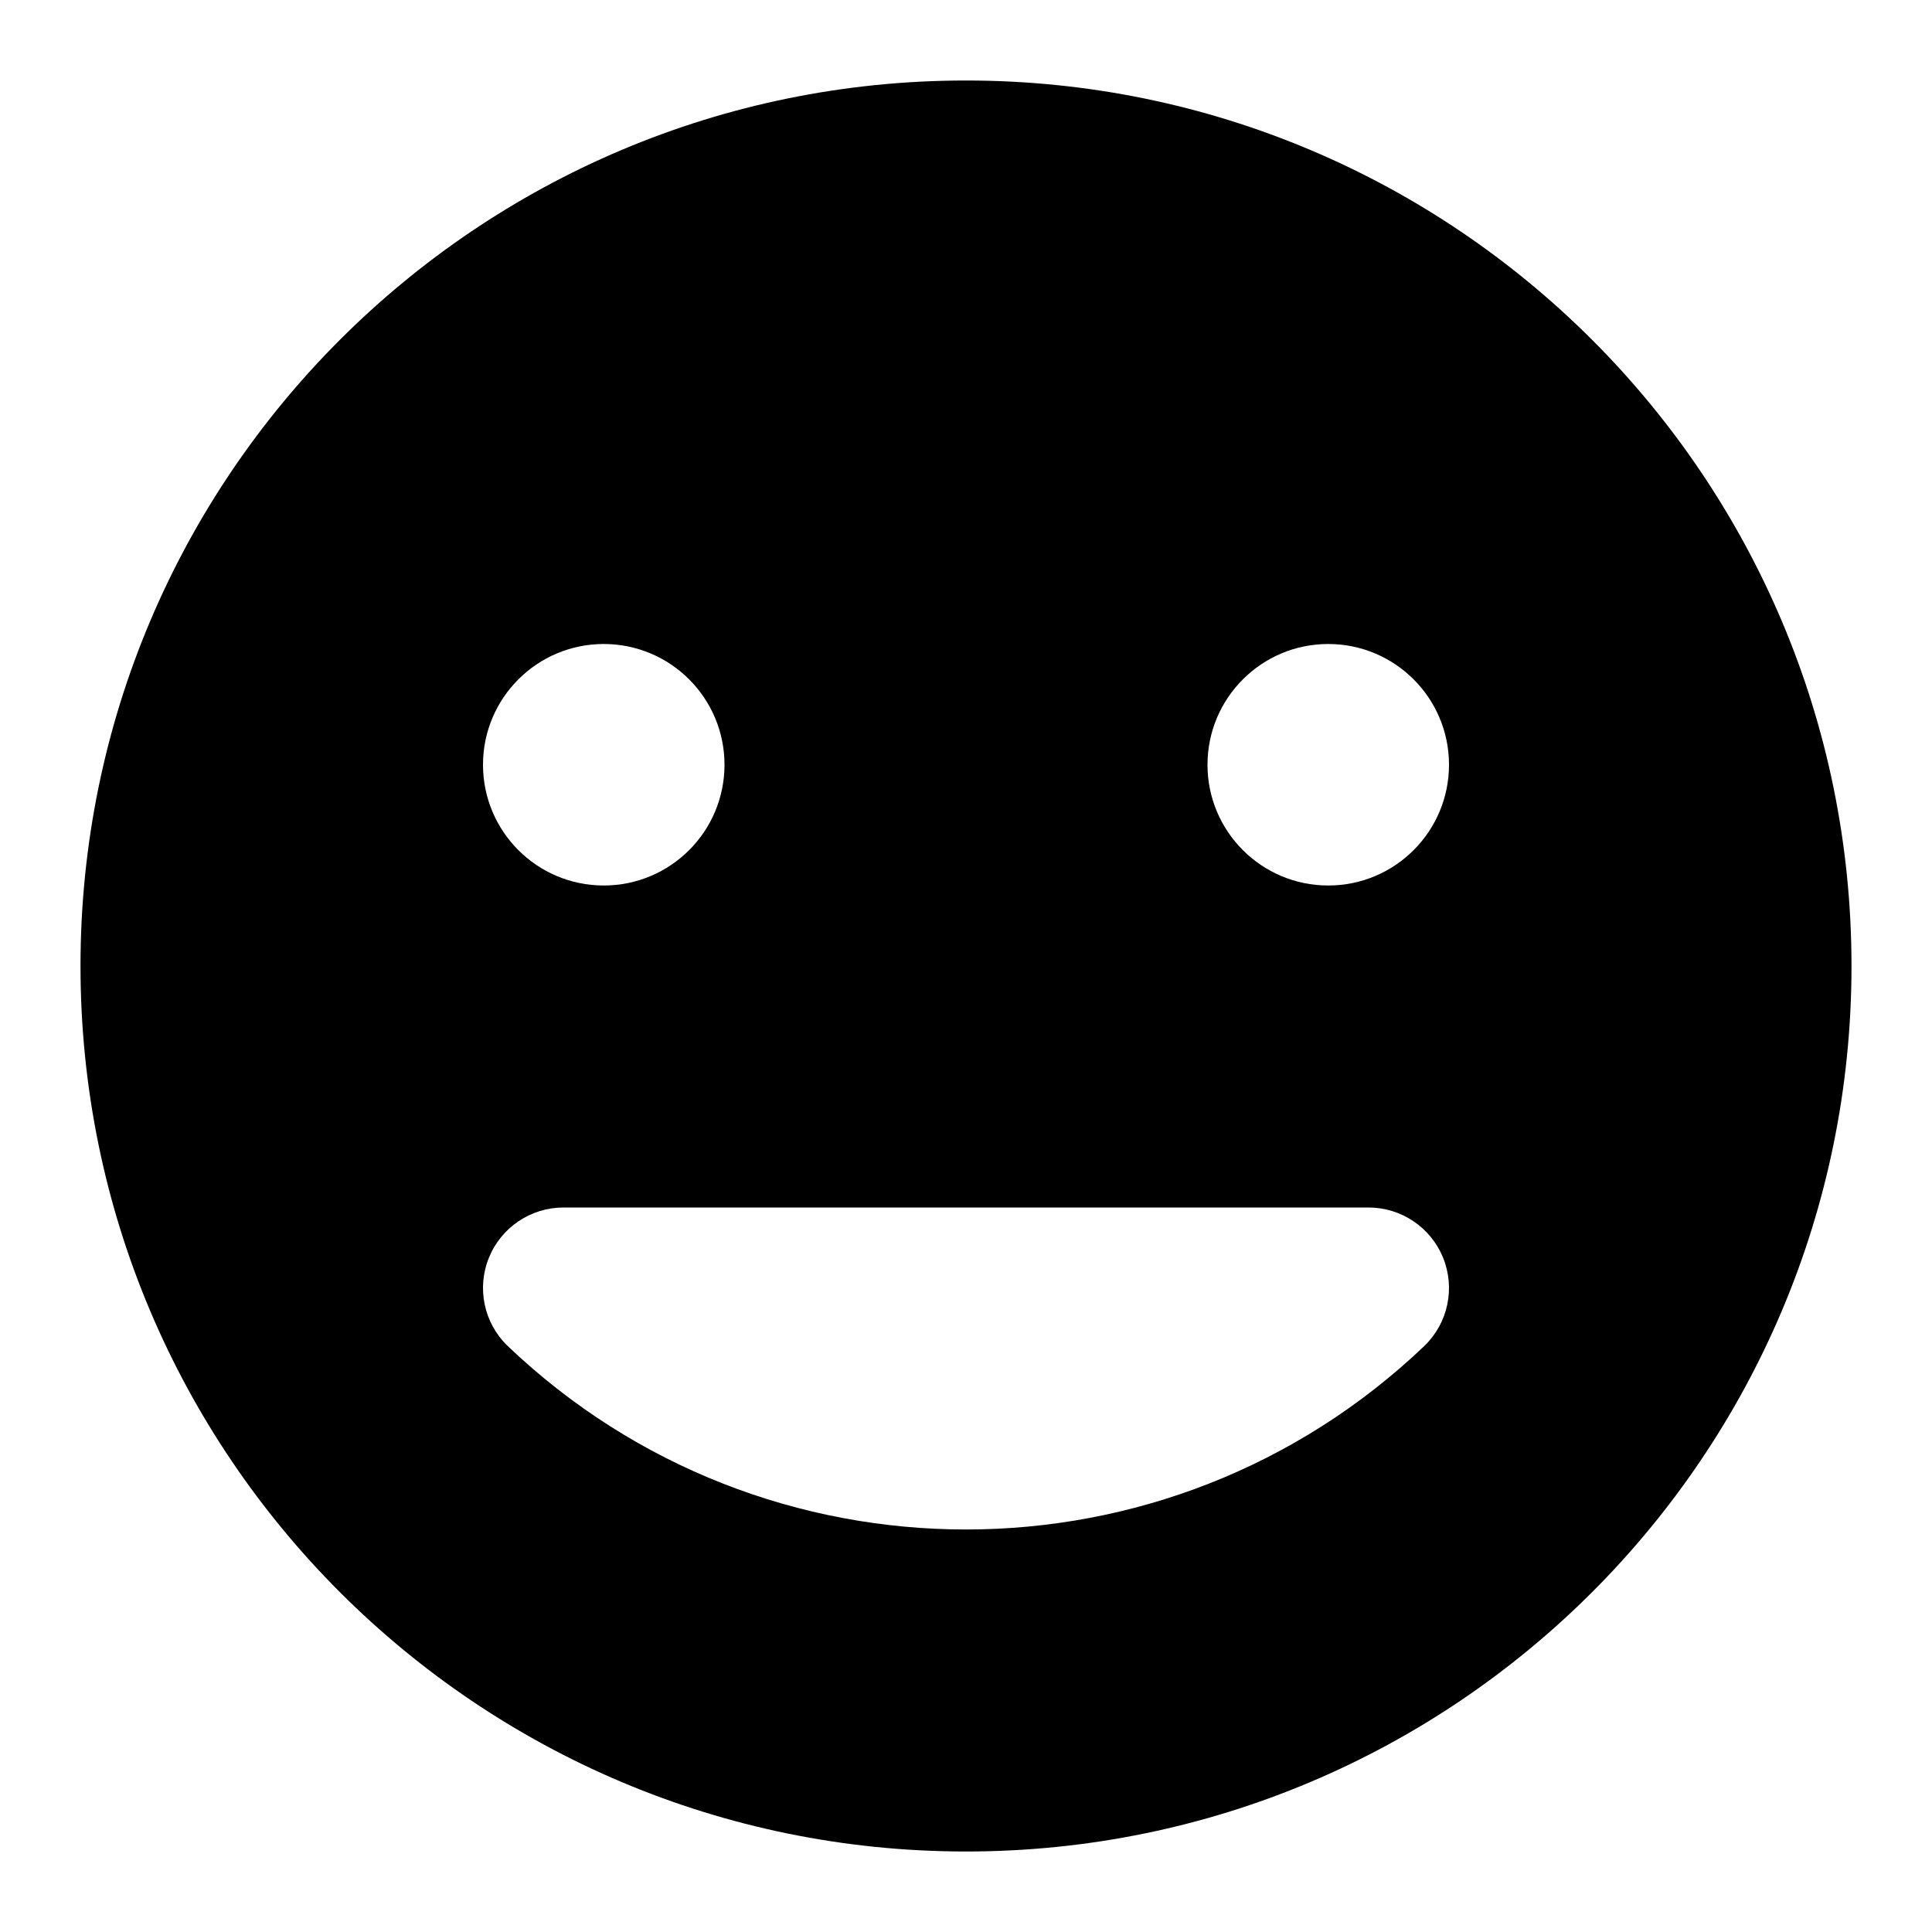
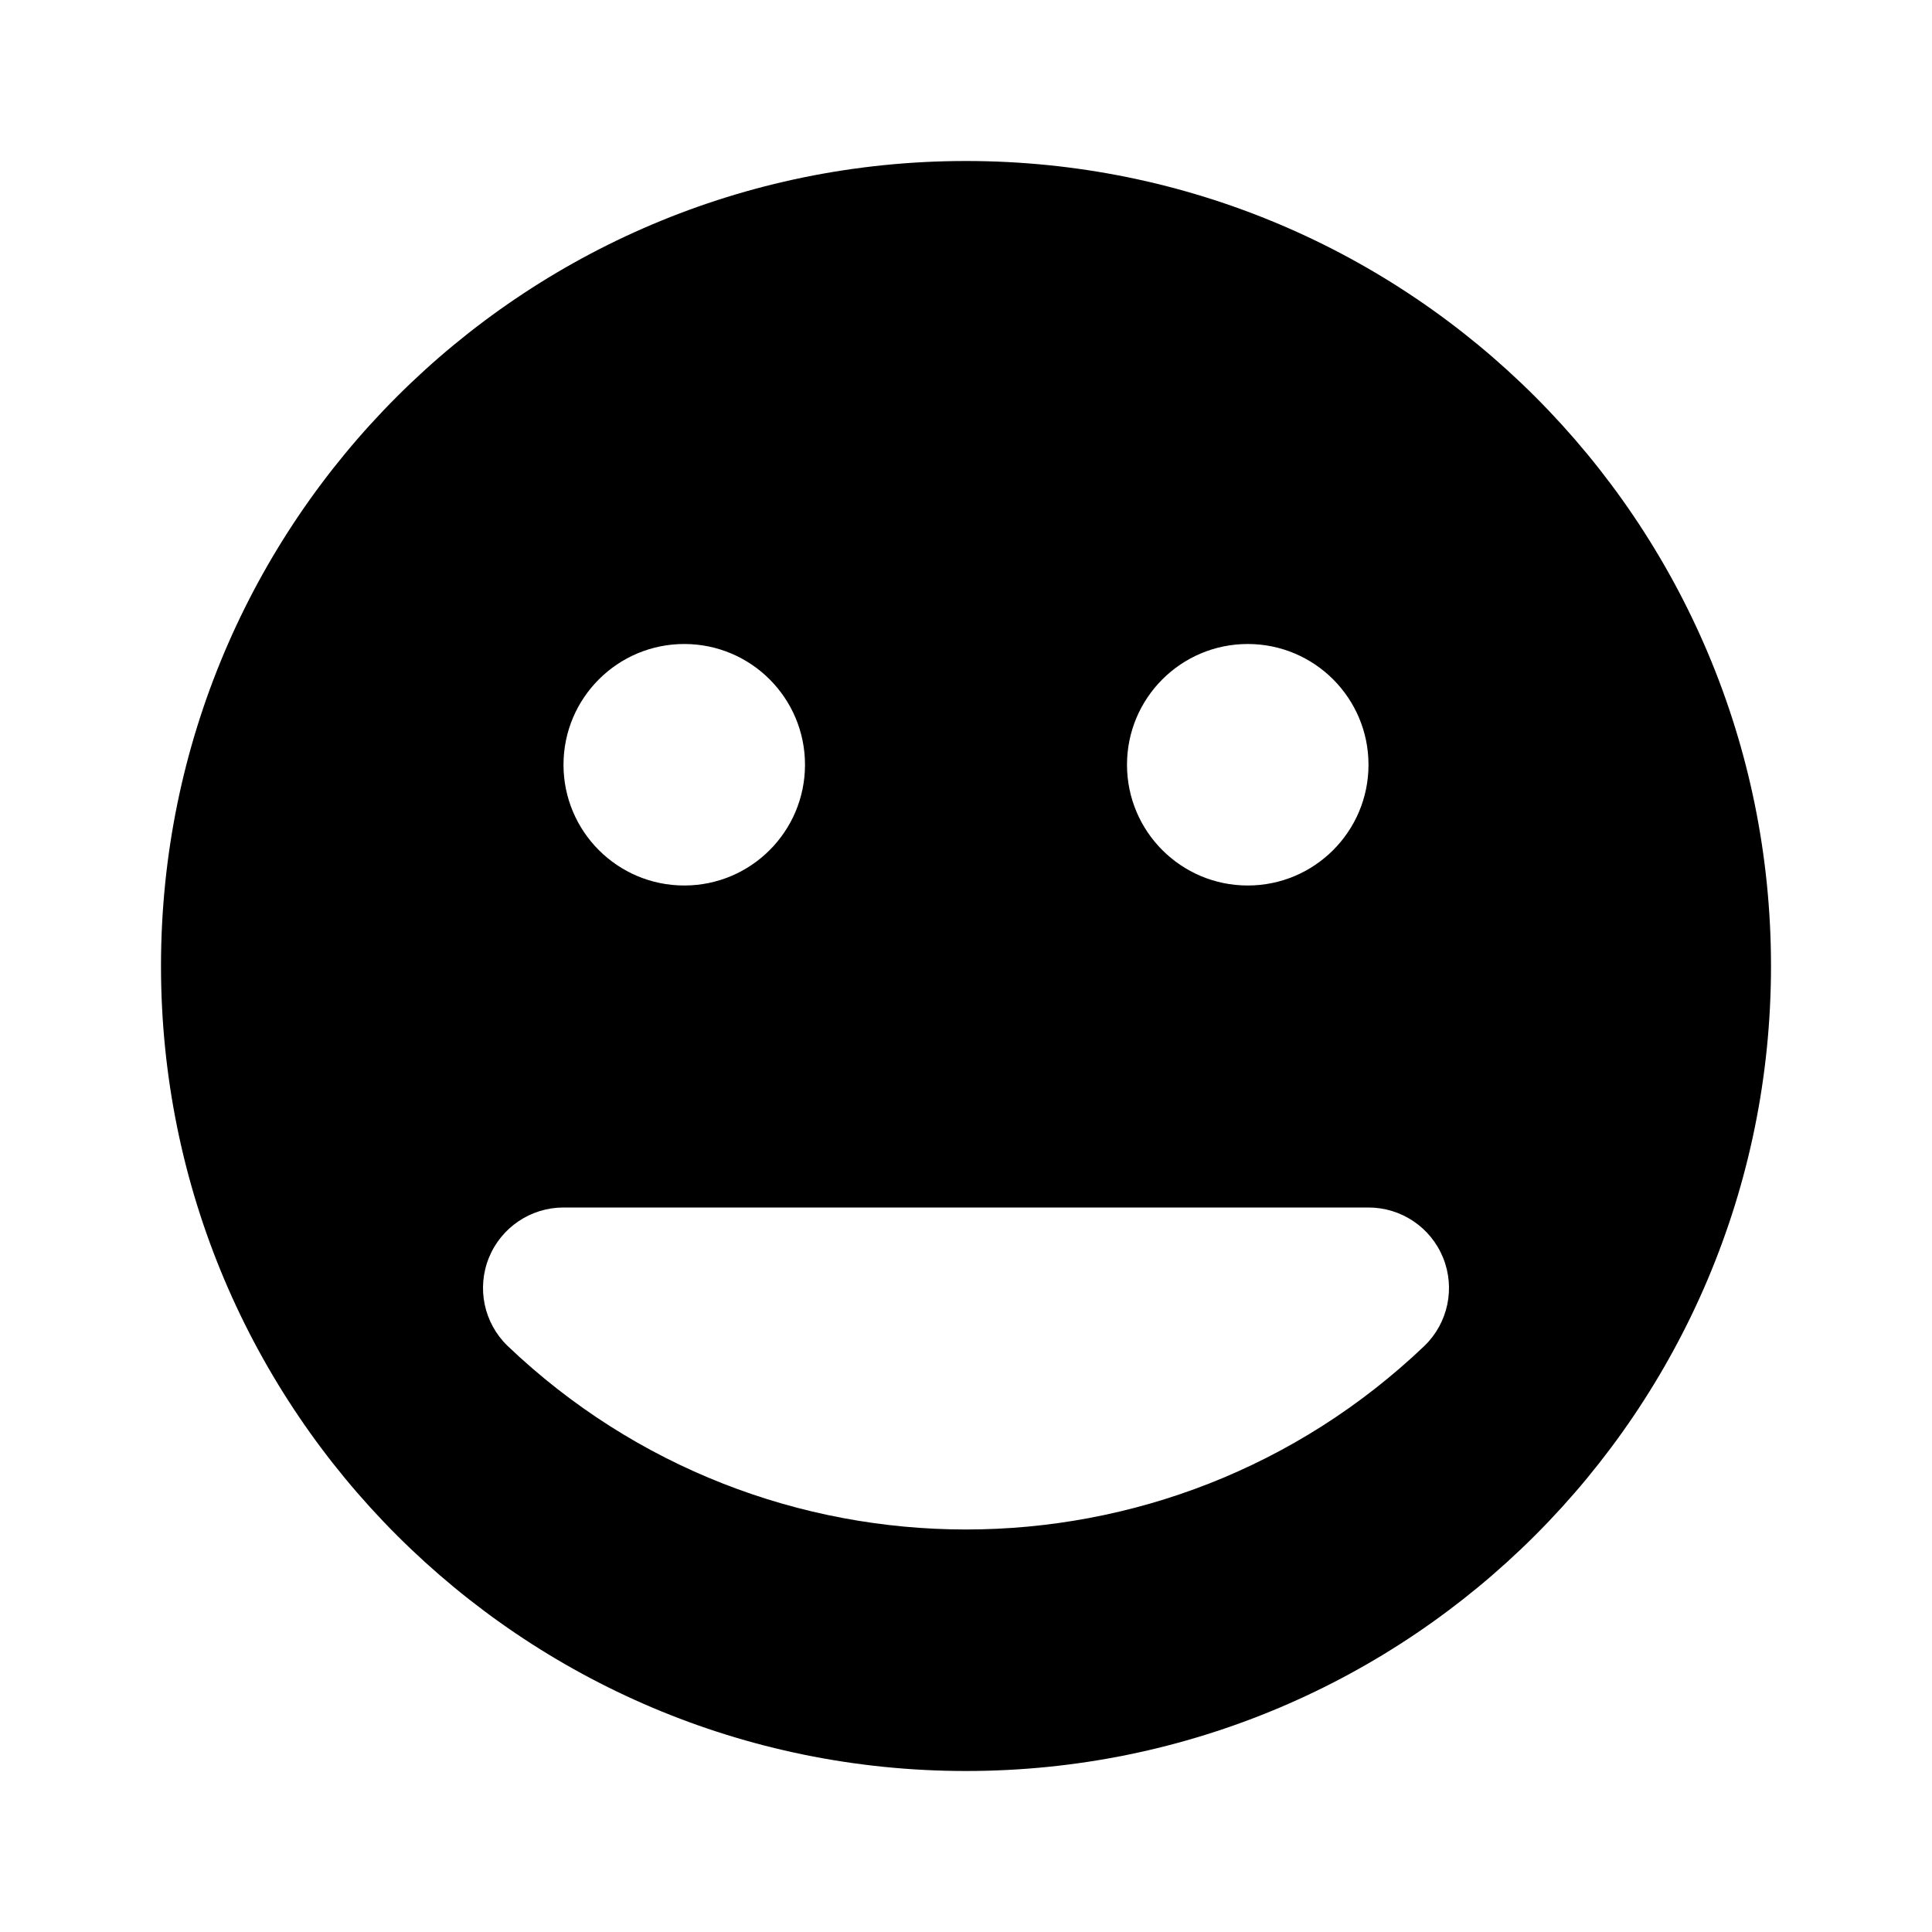
<svg xmlns="http://www.w3.org/2000/svg" width="24" height="24" viewBox="0 0 24 24">
  <g fill="none" fill-rule="evenodd">
    <path d="M0 0h24v24H0z" />
-     <path fill="#000" fill-rule="nonzero" d="M12 1C5.925 1 1 5.925 1 12s4.925 11 11 11 11-4.925 11-11S18.075 1 12 1zM7.5 8a1.5 1.5 0 1 1 0 3 1.5 1.5 0 0 1 0-3zm10.197 8.717a8.25 8.25 0 0 1-11.394 0A1 1 0 0 1 7 15h10a1 1 0 0 1 .697 1.717zM16.5 11a1.5 1.5 0 1 1 0-3 1.5 1.5 0 0 1 0 3z" />
+     <path fill="#000" fill-rule="nonzero" d="M12 2C6.477 2 2 6.477 2 12s4.477 10 10 10 10-4.477 10-10S17.523 2 12 2zM8.5 8a1.5 1.5 0 1 1 0 3 1.5 1.5 0 0 1 0-3zm9.197 8.717a8.25 8.25 0 0 1-11.394 0A1 1 0 0 1 7 15h10a1 1 0 0 1 .697 1.717zM15.5 11a1.5 1.5 0 1 1 0-3 1.5 1.5 0 0 1 0 3z" />
  </g>
</svg>
